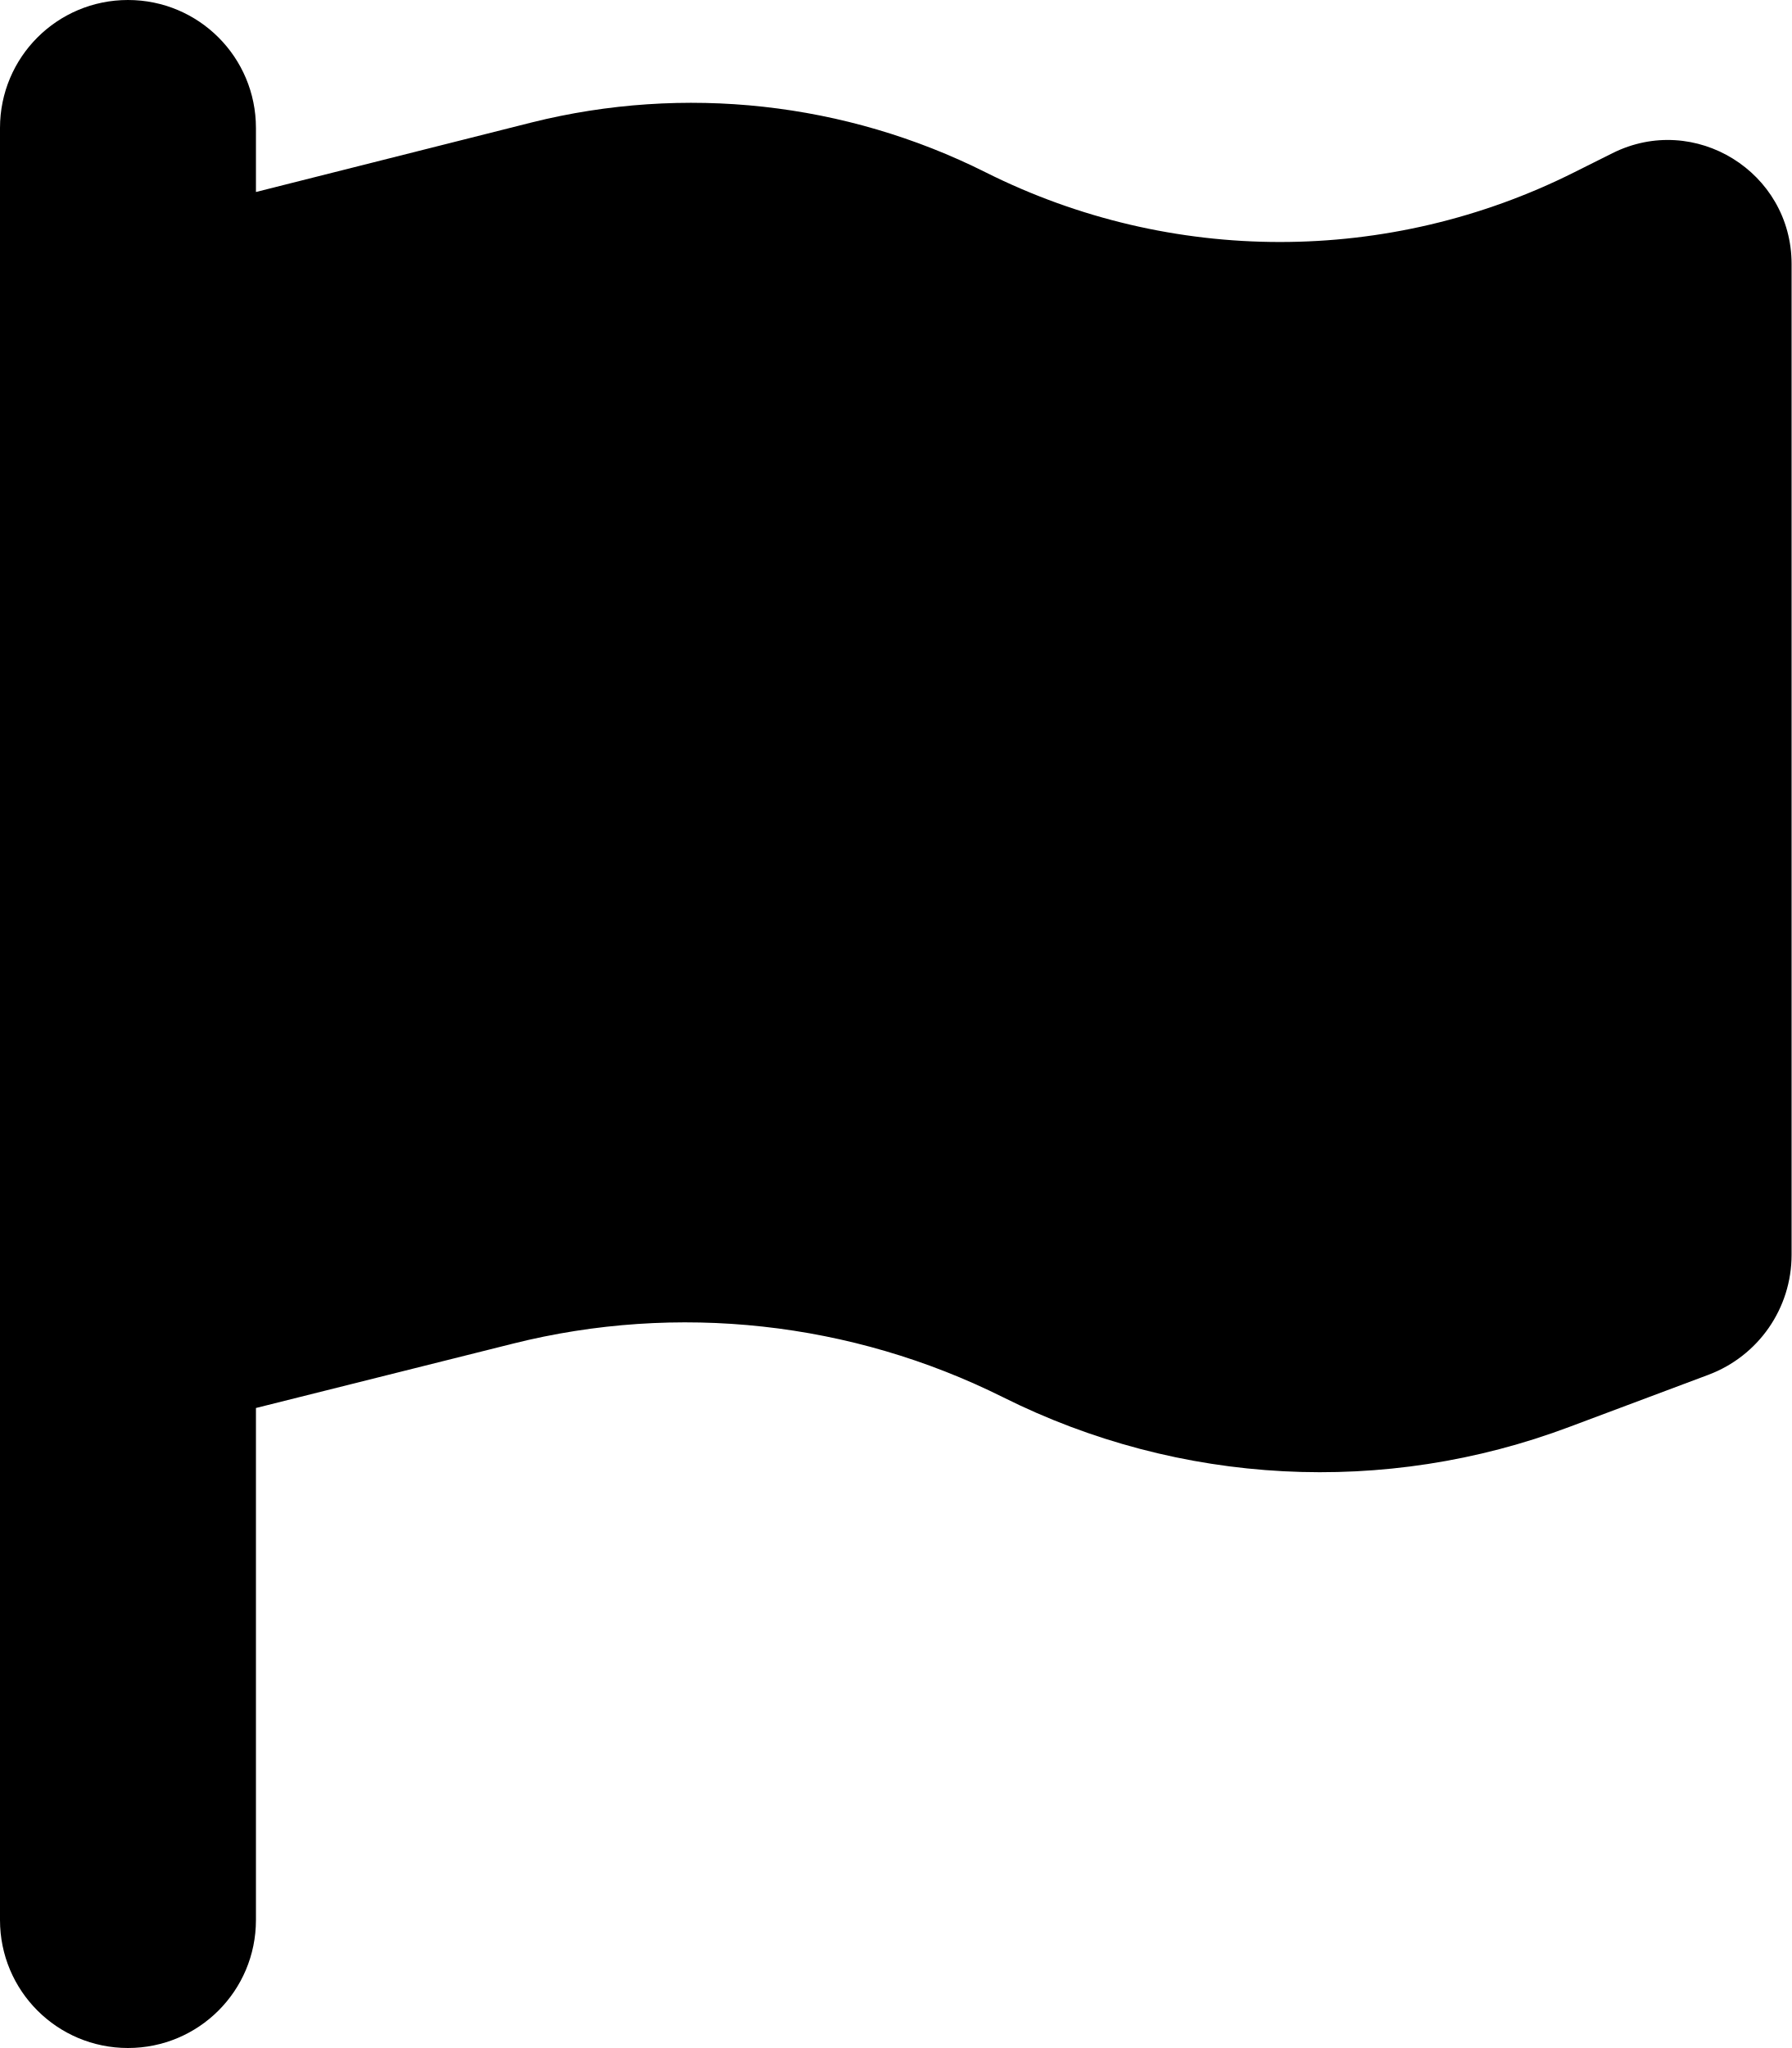
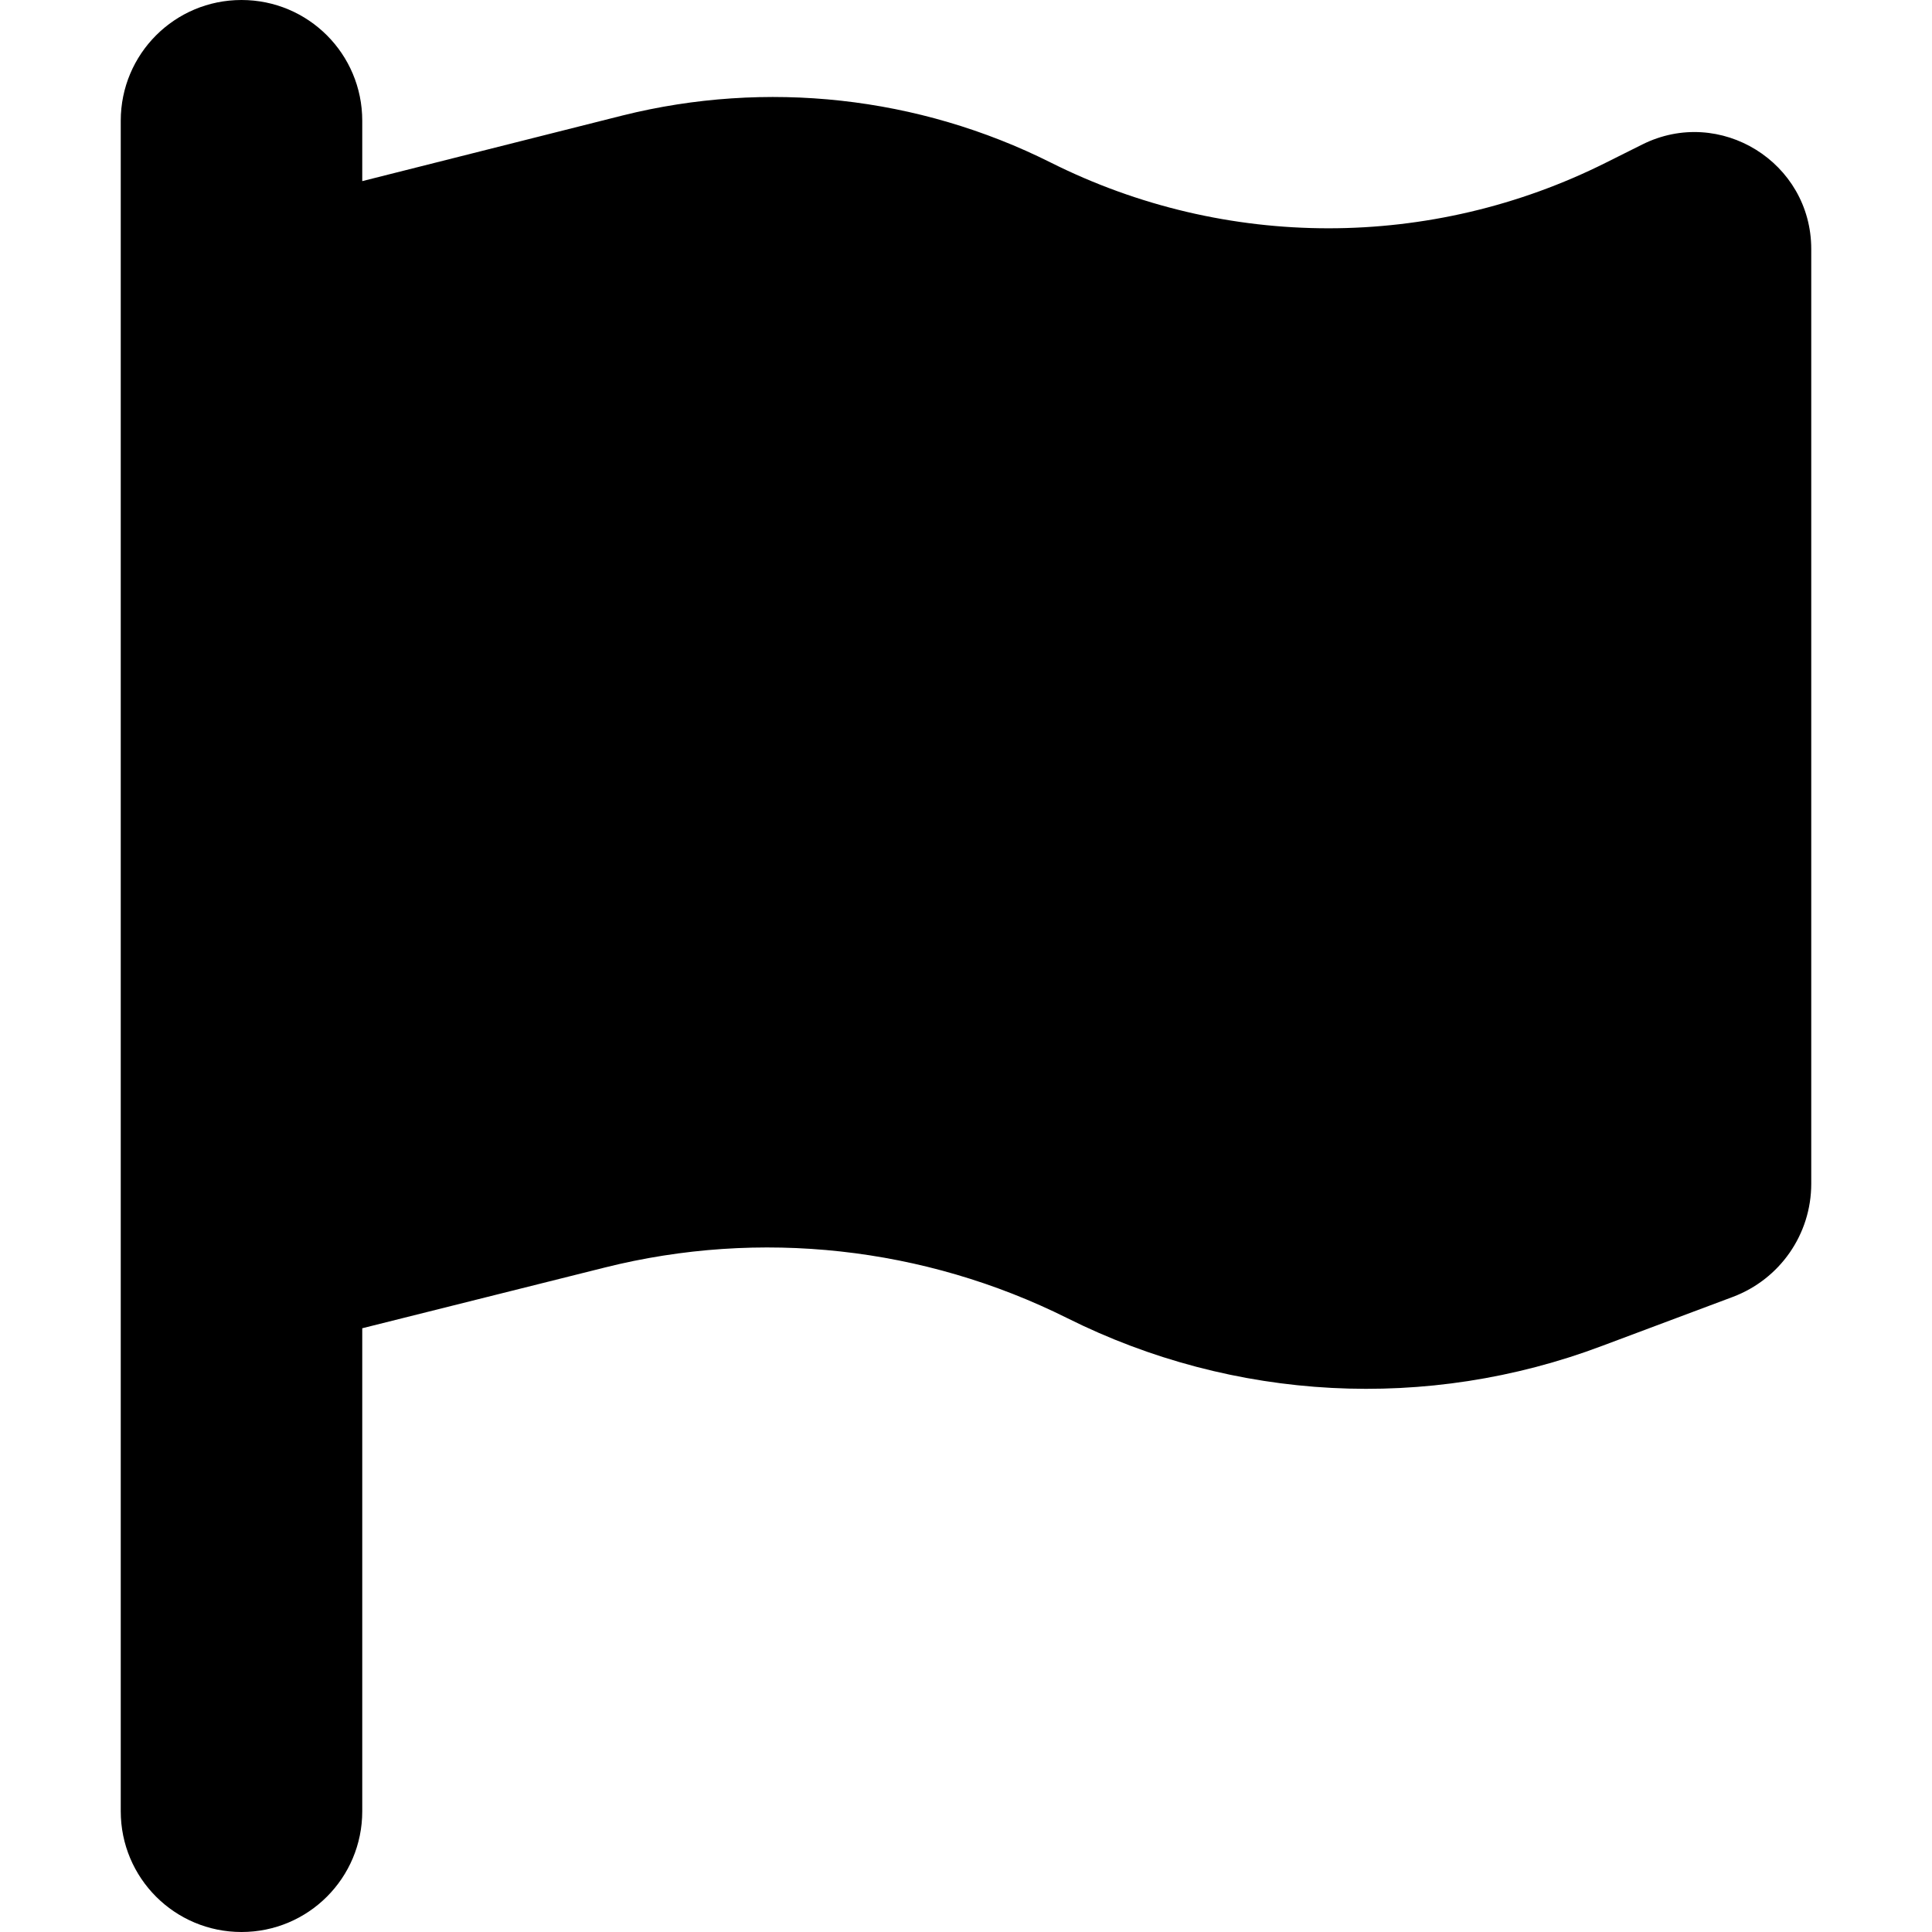
- <svg xmlns="http://www.w3.org/2000/svg" viewBox="0 0 448 512">
-   <path d="M64 32C64 14.3 49.7 0 32 0S0 14.3 0 32L0 64 0 368 0 480c0 17.7 14.3 32 32 32s32-14.3 32-32l0-128 64.3-16.1c41.1-10.3 84.6-5.5 122.5 13.4c44.2 22.1 95.5 24.8 141.7 7.4l34.7-13c12.5-4.7 20.8-16.6 20.8-30l0-247.7c0-23-24.2-38-44.8-27.7l-9.6 4.8c-46.3 23.2-100.8 23.2-147.1 0c-35.1-17.6-75.4-22-113.5-12.5L64 48l0-16z" />
+ <svg xmlns="http://www.w3.org/2000/svg" viewBox="0 0 512 512" version="1.1" id="svg1" width="512" height="512">
+   <defs id="defs1" />
+   <path d="m 96,32 c 0,-17.7 -14.3,-32 -32,-32 -17.7,0 -32,14.3 -32,32 v 32 V 368 480 c 0,17.7 14.3,32 32,32 17.7,0 32,-14.3 32,-32 V 352 L 160.3,335.9 c 41.1,-10.3 84.6,-5.5 122.5,13.4 44.2,22.1 95.5,24.8 141.7,7.4 l 34.7,-13 C 471.7,339 480,327.1 480,313.7 V 66 c 0,-23 -24.2,-38 -44.8,-27.7 l -9.6,4.8 c -46.3,23.2 -100.8,23.2 -147.1,0 -35.1,-17.6 -75.4,-22 -113.5,-12.5 l -69,17.4 z" id="path1" />
</svg>
